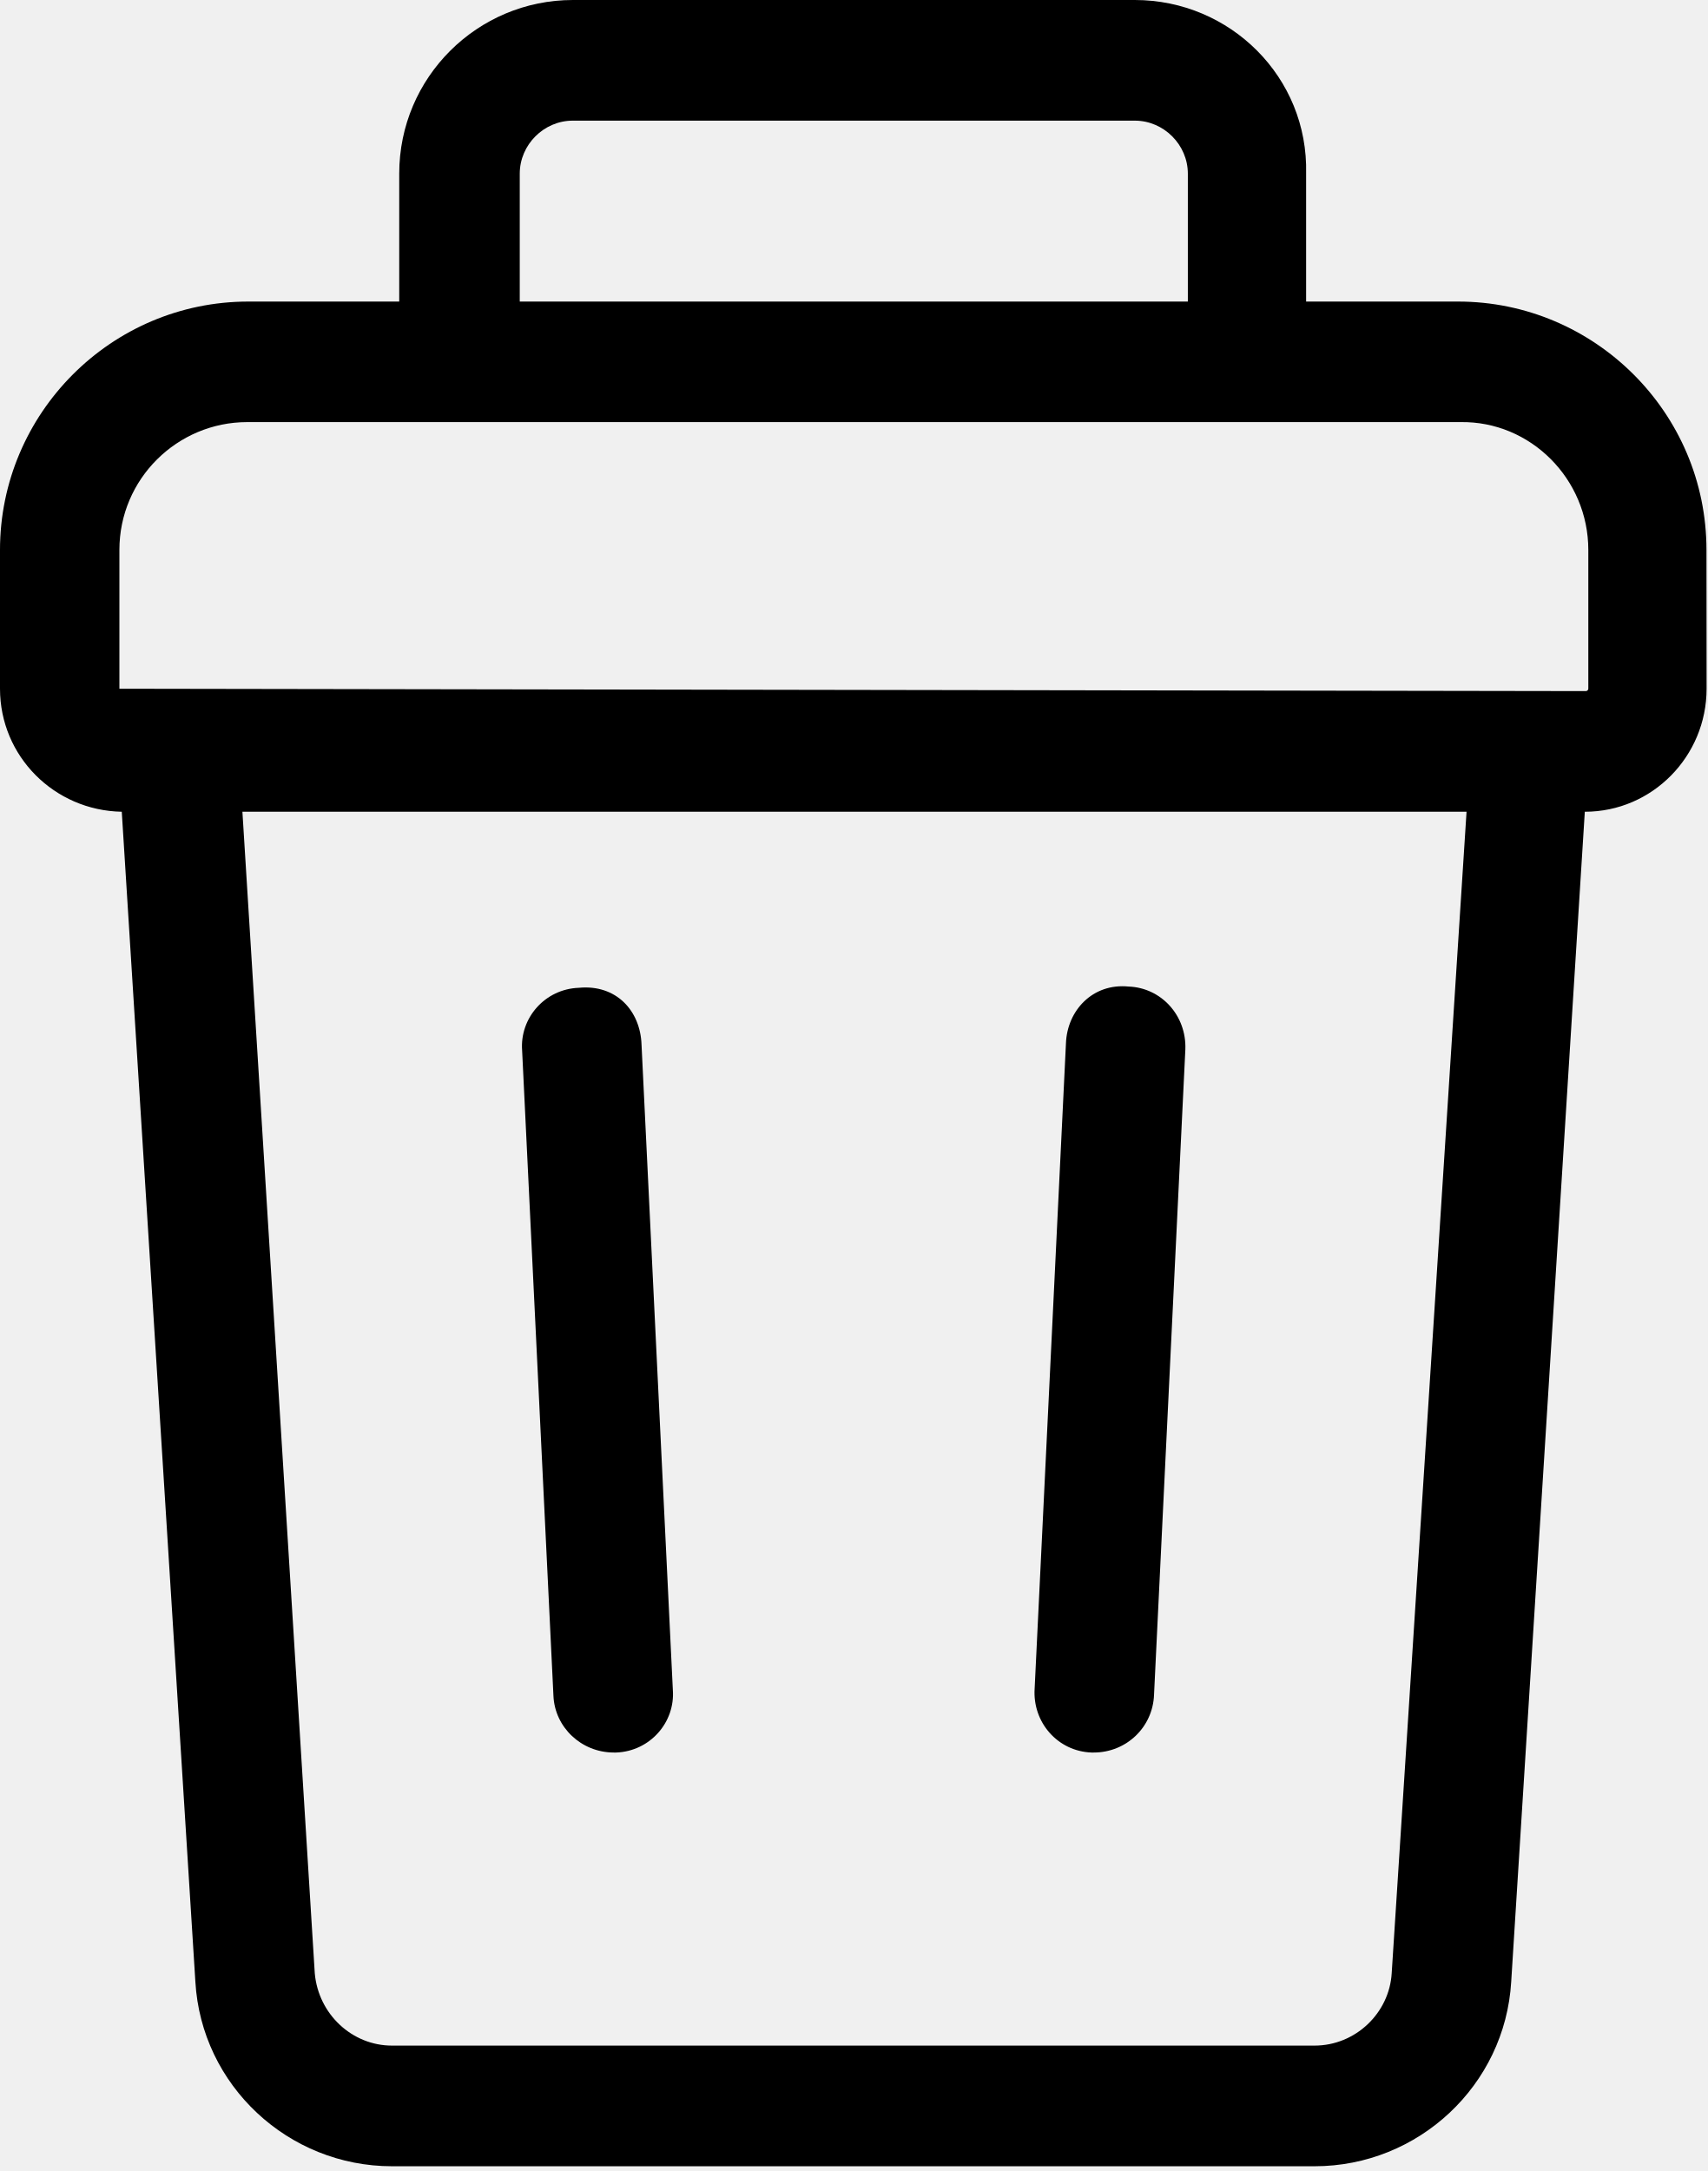
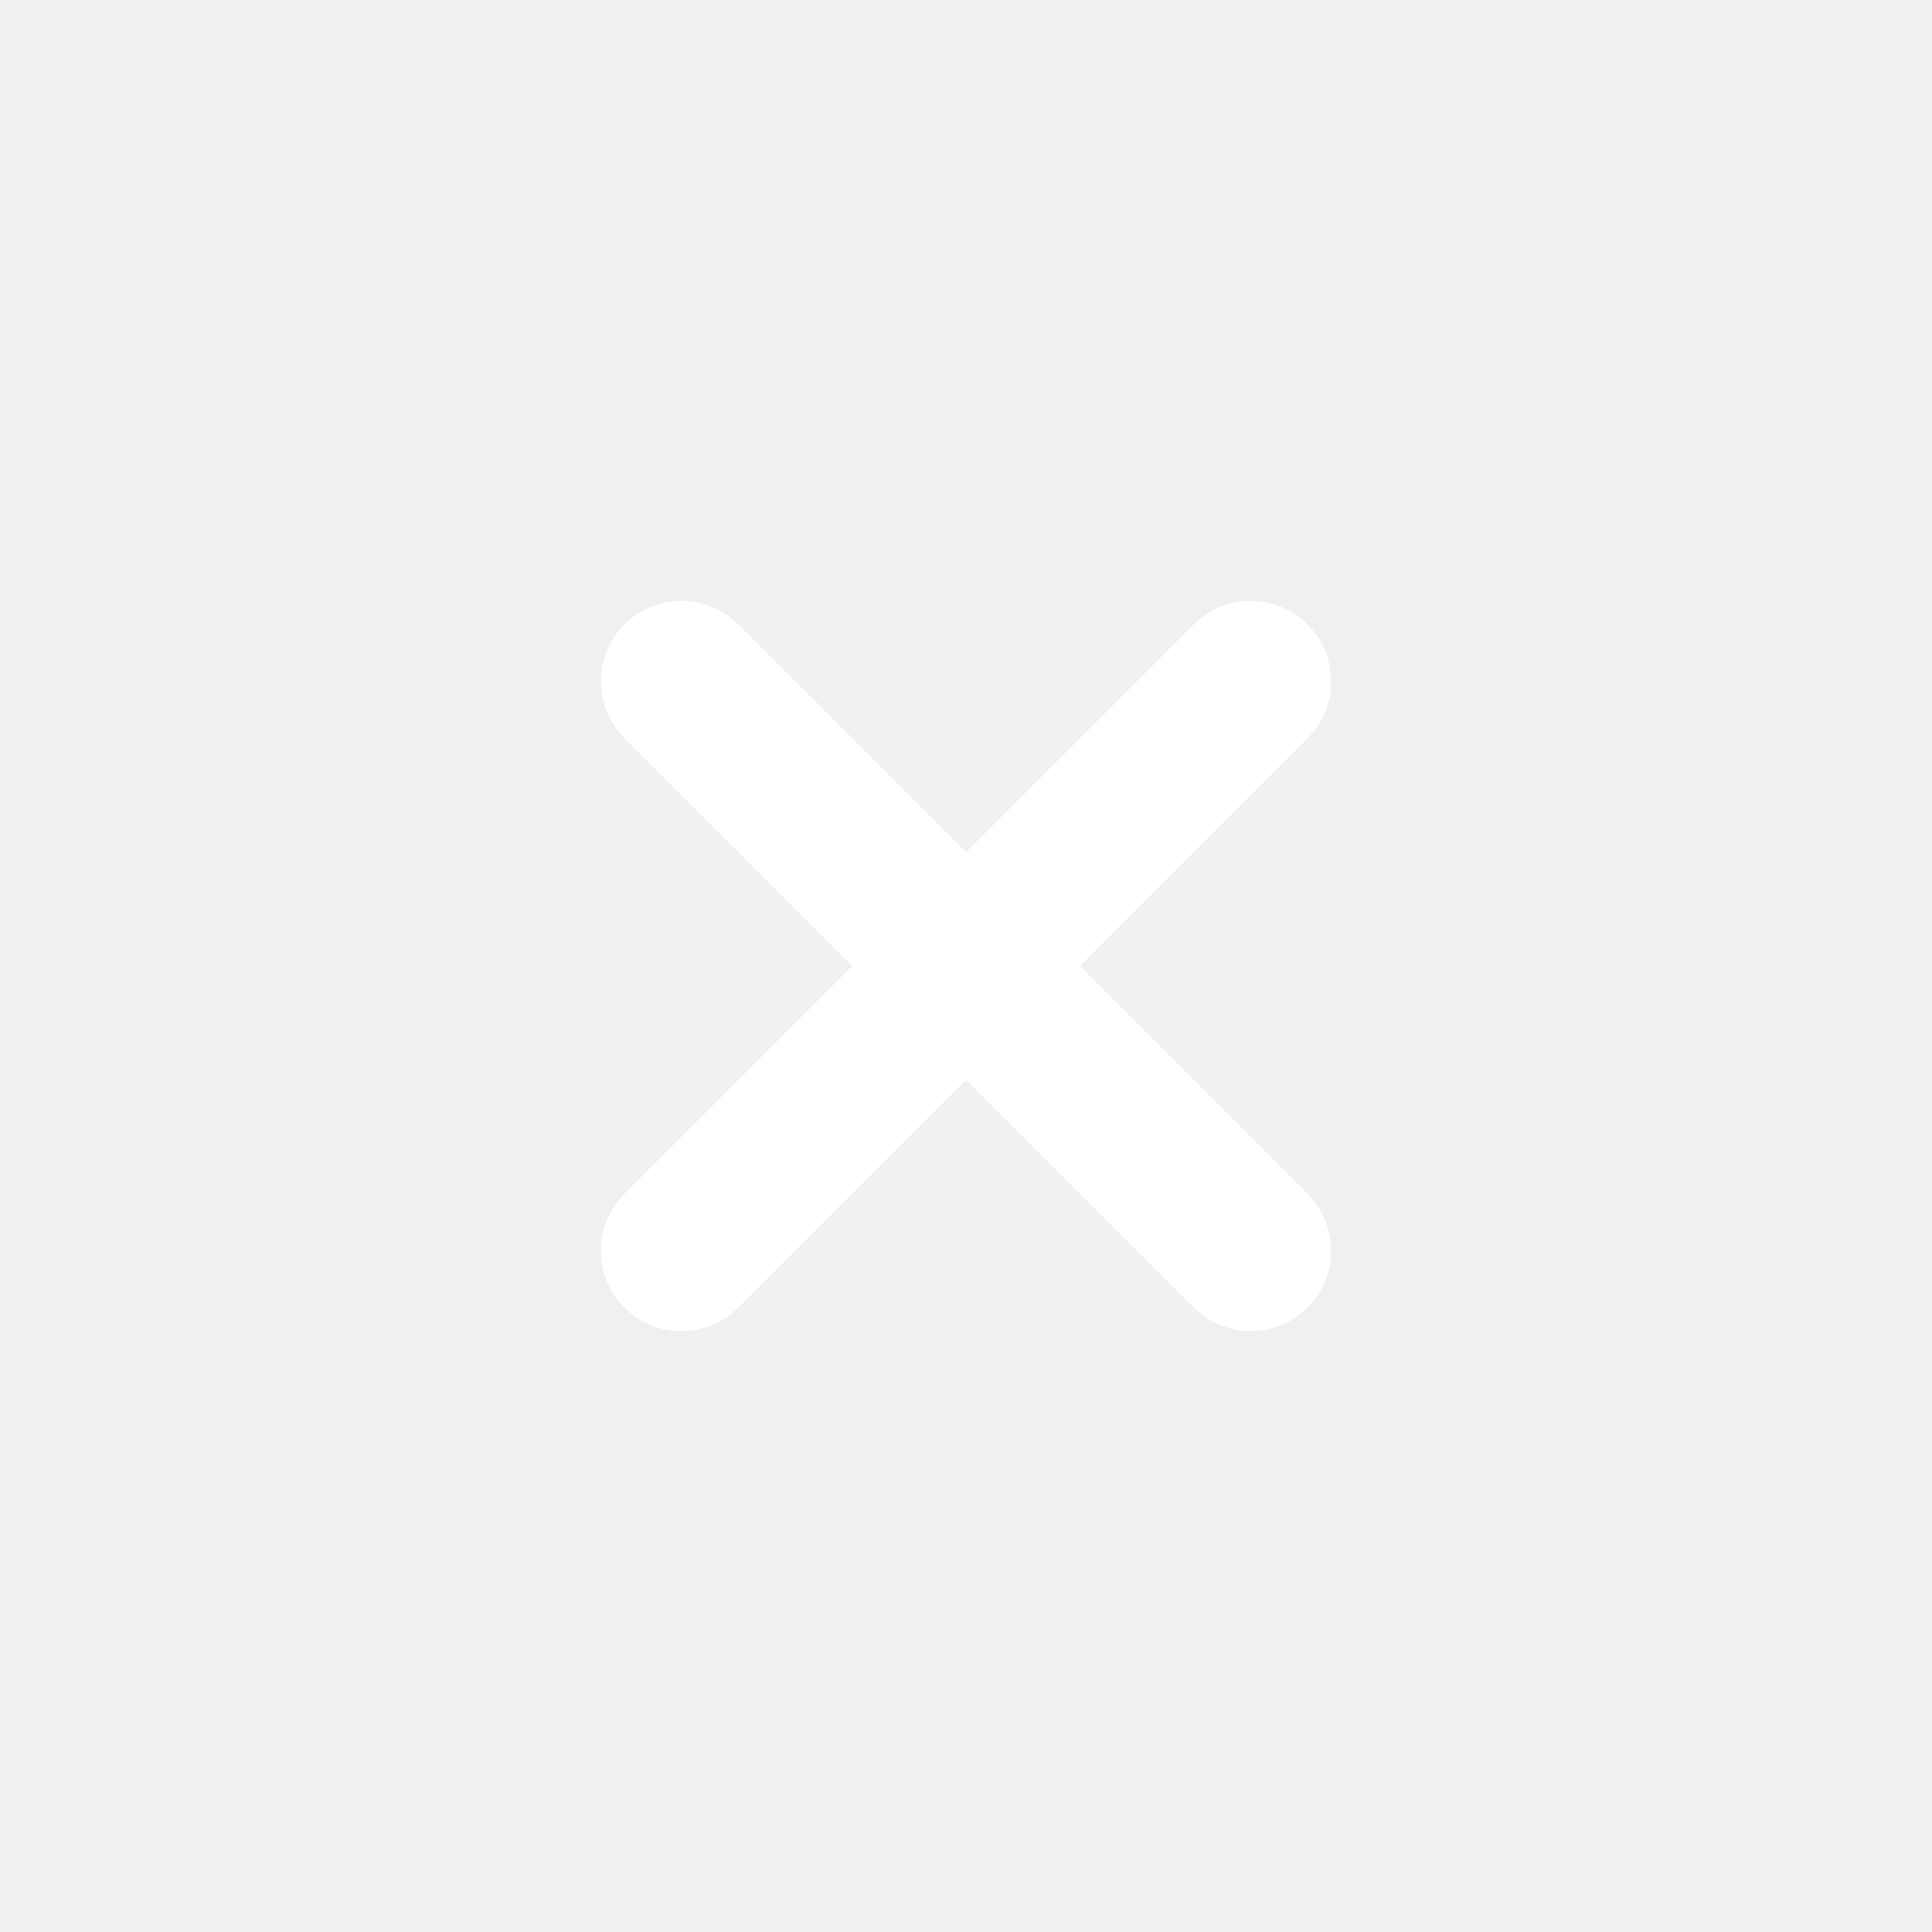
- <svg xmlns="http://www.w3.org/2000/svg" width="59" height="75" viewBox="0 0 59 75" fill="none">
-   <path d="M21.207 60.543H21.289C22.457 60.5 23.332 59.5 23.246 58.375L22.164 36.082C22.121 34.914 21.289 34 19.996 34.125C18.828 34.168 17.953 35.168 18.039 36.293L19.121 58.586C19.168 59.668 20.082 60.543 21.207 60.543Z" fill="black" />
-   <path d="M37.707 60.543H37.789C38.914 60.543 39.832 59.668 39.871 58.543L40.953 36.25C40.996 35.082 40.121 34.125 38.996 34.082C37.746 33.957 36.871 34.914 36.828 36.039L35.746 58.332C35.668 59.5 36.543 60.5 37.707 60.543Z" fill="black" />
-   <path d="M39.207 0H19.793C16.5 0 13.793 2.668 13.793 6V10.418H8.582C3.832 10.418 0 14.293 0 19V23.793C0 26.125 1.875 28 4.207 28.043L6.75 68.461C6.957 72.043 9.957 74.836 13.543 74.836H45.418C49 74.836 52 72.043 52.211 68.461L54.754 28.043C57.086 28.043 58.961 26.125 58.961 23.793L58.957 19C58.957 14.25 55.082 10.418 50.375 10.418H45.125V6C45.207 2.668 42.5 0 39.207 0ZM17.957 6C17.957 5 18.789 4.168 19.789 4.168H39.207C40.207 4.168 41.039 5 41.039 6V10.418H17.957V6ZM48.082 68.168C48 69.543 46.832 70.668 45.414 70.668H13.543C12.168 70.668 11 69.586 10.875 68.168L8.375 28.043H50.668L48.082 68.168ZM54.875 19V23.793C54.875 23.836 54.832 23.875 54.793 23.875L4.125 23.793V19C4.125 16.543 6.125 14.582 8.543 14.582H50.457C52.875 14.543 54.875 16.543 54.875 19Z" fill="black" />
+ <svg xmlns="http://www.w3.org/2000/svg" width="24" height="24" viewBox="0 0 24 24" fill="none">
+   <rect x="15.536" y="16.95" width="12" height="2" rx="1" transform="rotate(-135 15.5355 16.9497)" fill="white" />
+   <rect x="16.95" y="8.464" width="12" height="2" rx="1" transform="rotate(135 16.9497 8.46448)" fill="white" />
</svg>
